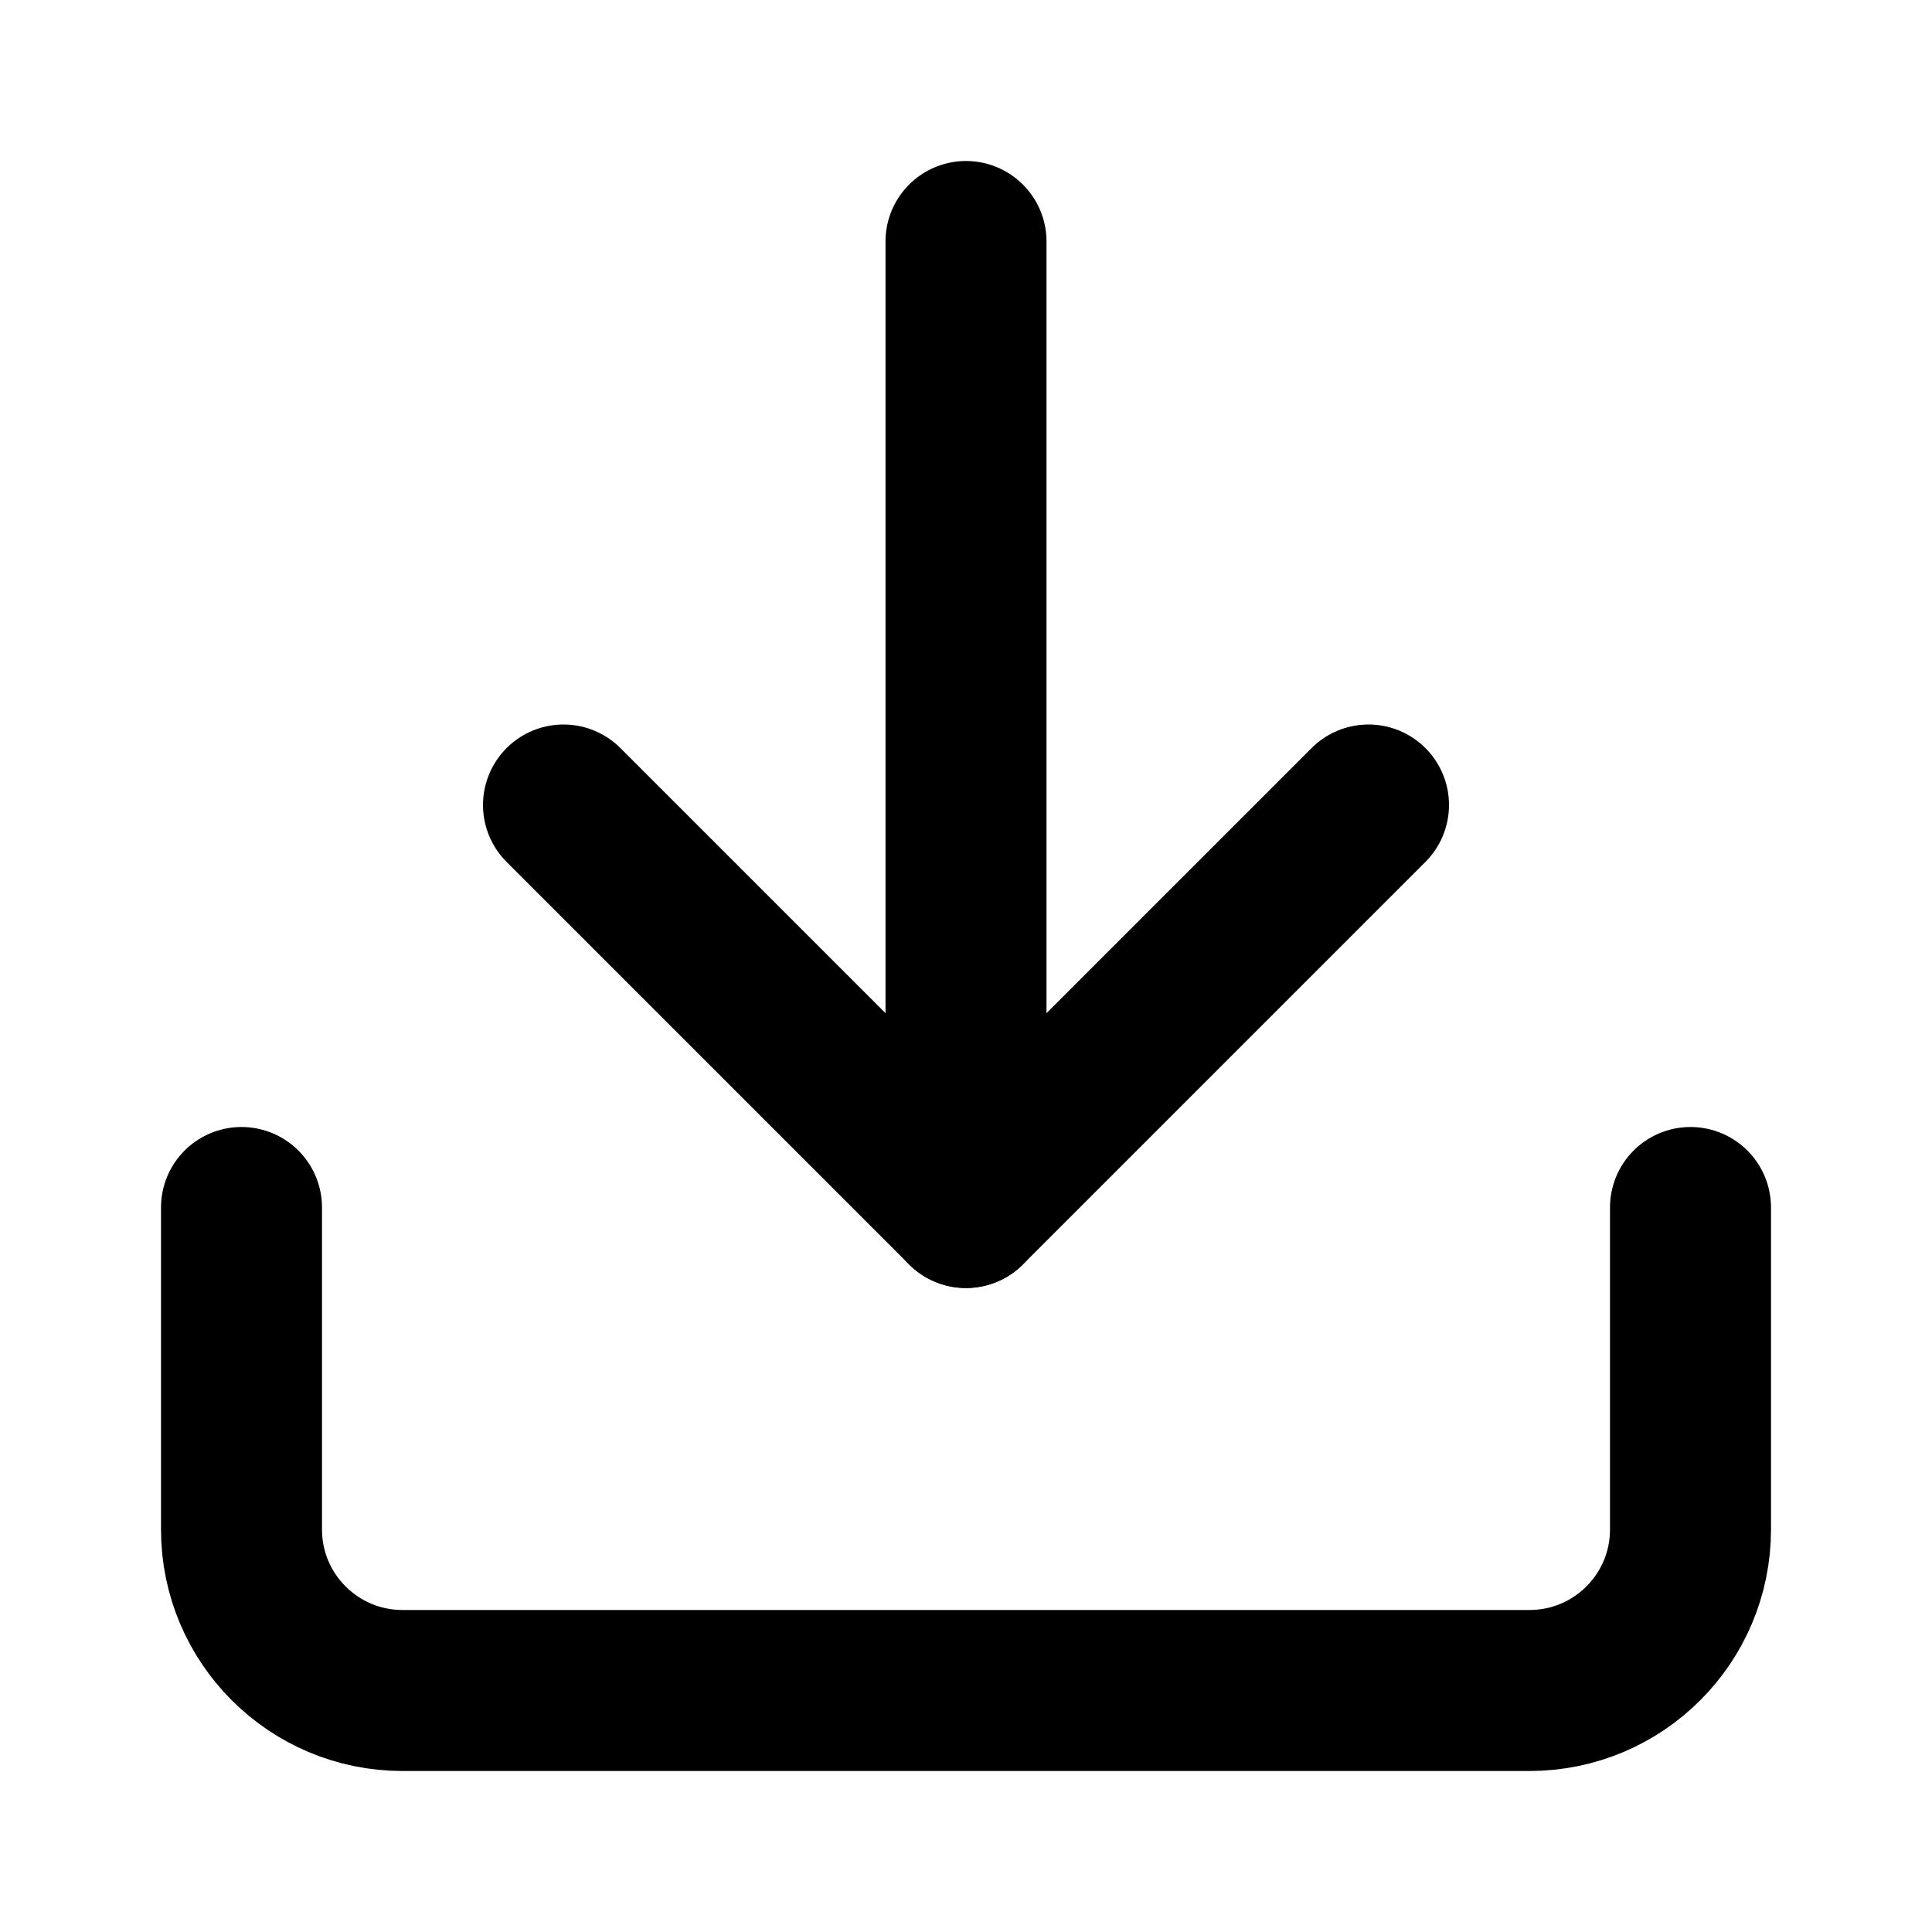
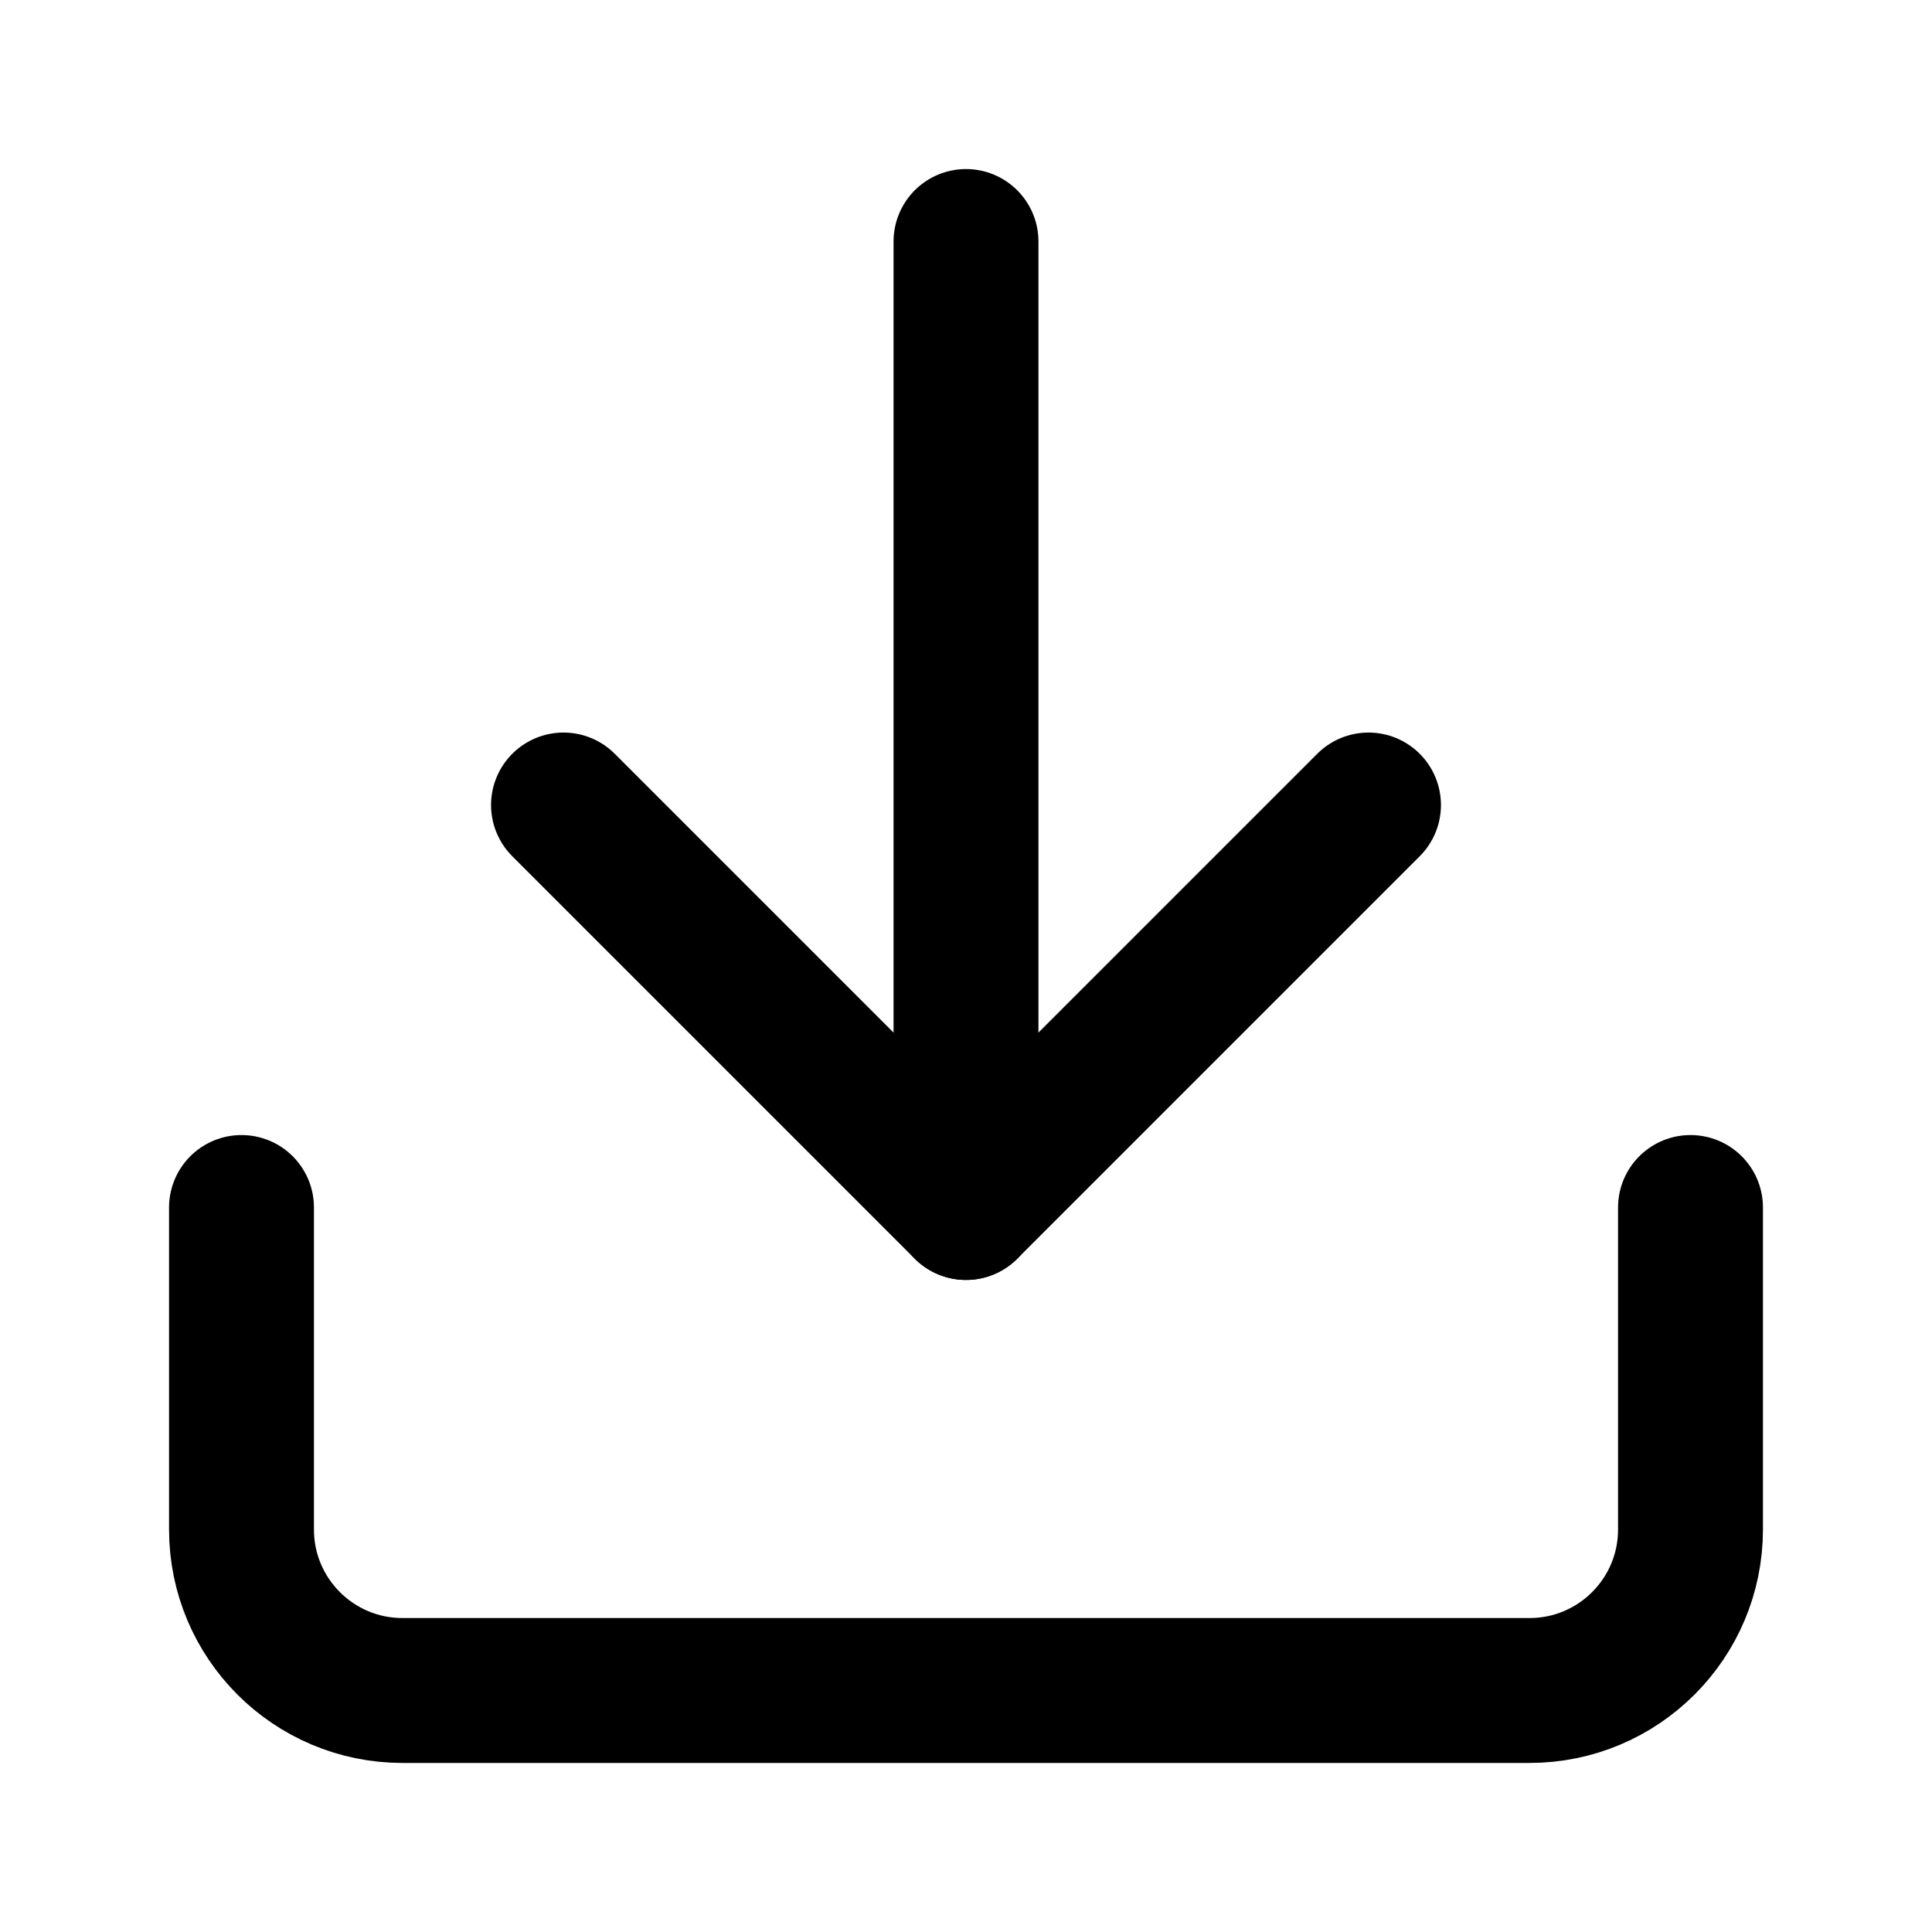
- <svg xmlns="http://www.w3.org/2000/svg" width="24" height="24" viewBox="0 0 24 24" fill="none" stroke="currentColor" stroke-width="2" stroke-linecap="round" stroke-linejoin="round">
+ <svg xmlns="http://www.w3.org/2000/svg" width="24" height="24" viewBox="0 0 24 24" fill="none" stroke="currentColor" stroke-width="1.8" stroke-linecap="round" stroke-linejoin="round">
  <path d="M21 15v4a2 2 0 0 1-2 2H5a2 2 0 0 1-2-2v-4" />
  <polyline points="7 10 12 15 17 10" />
  <line x1="12" y1="15" x2="12" y2="3" />
</svg>
